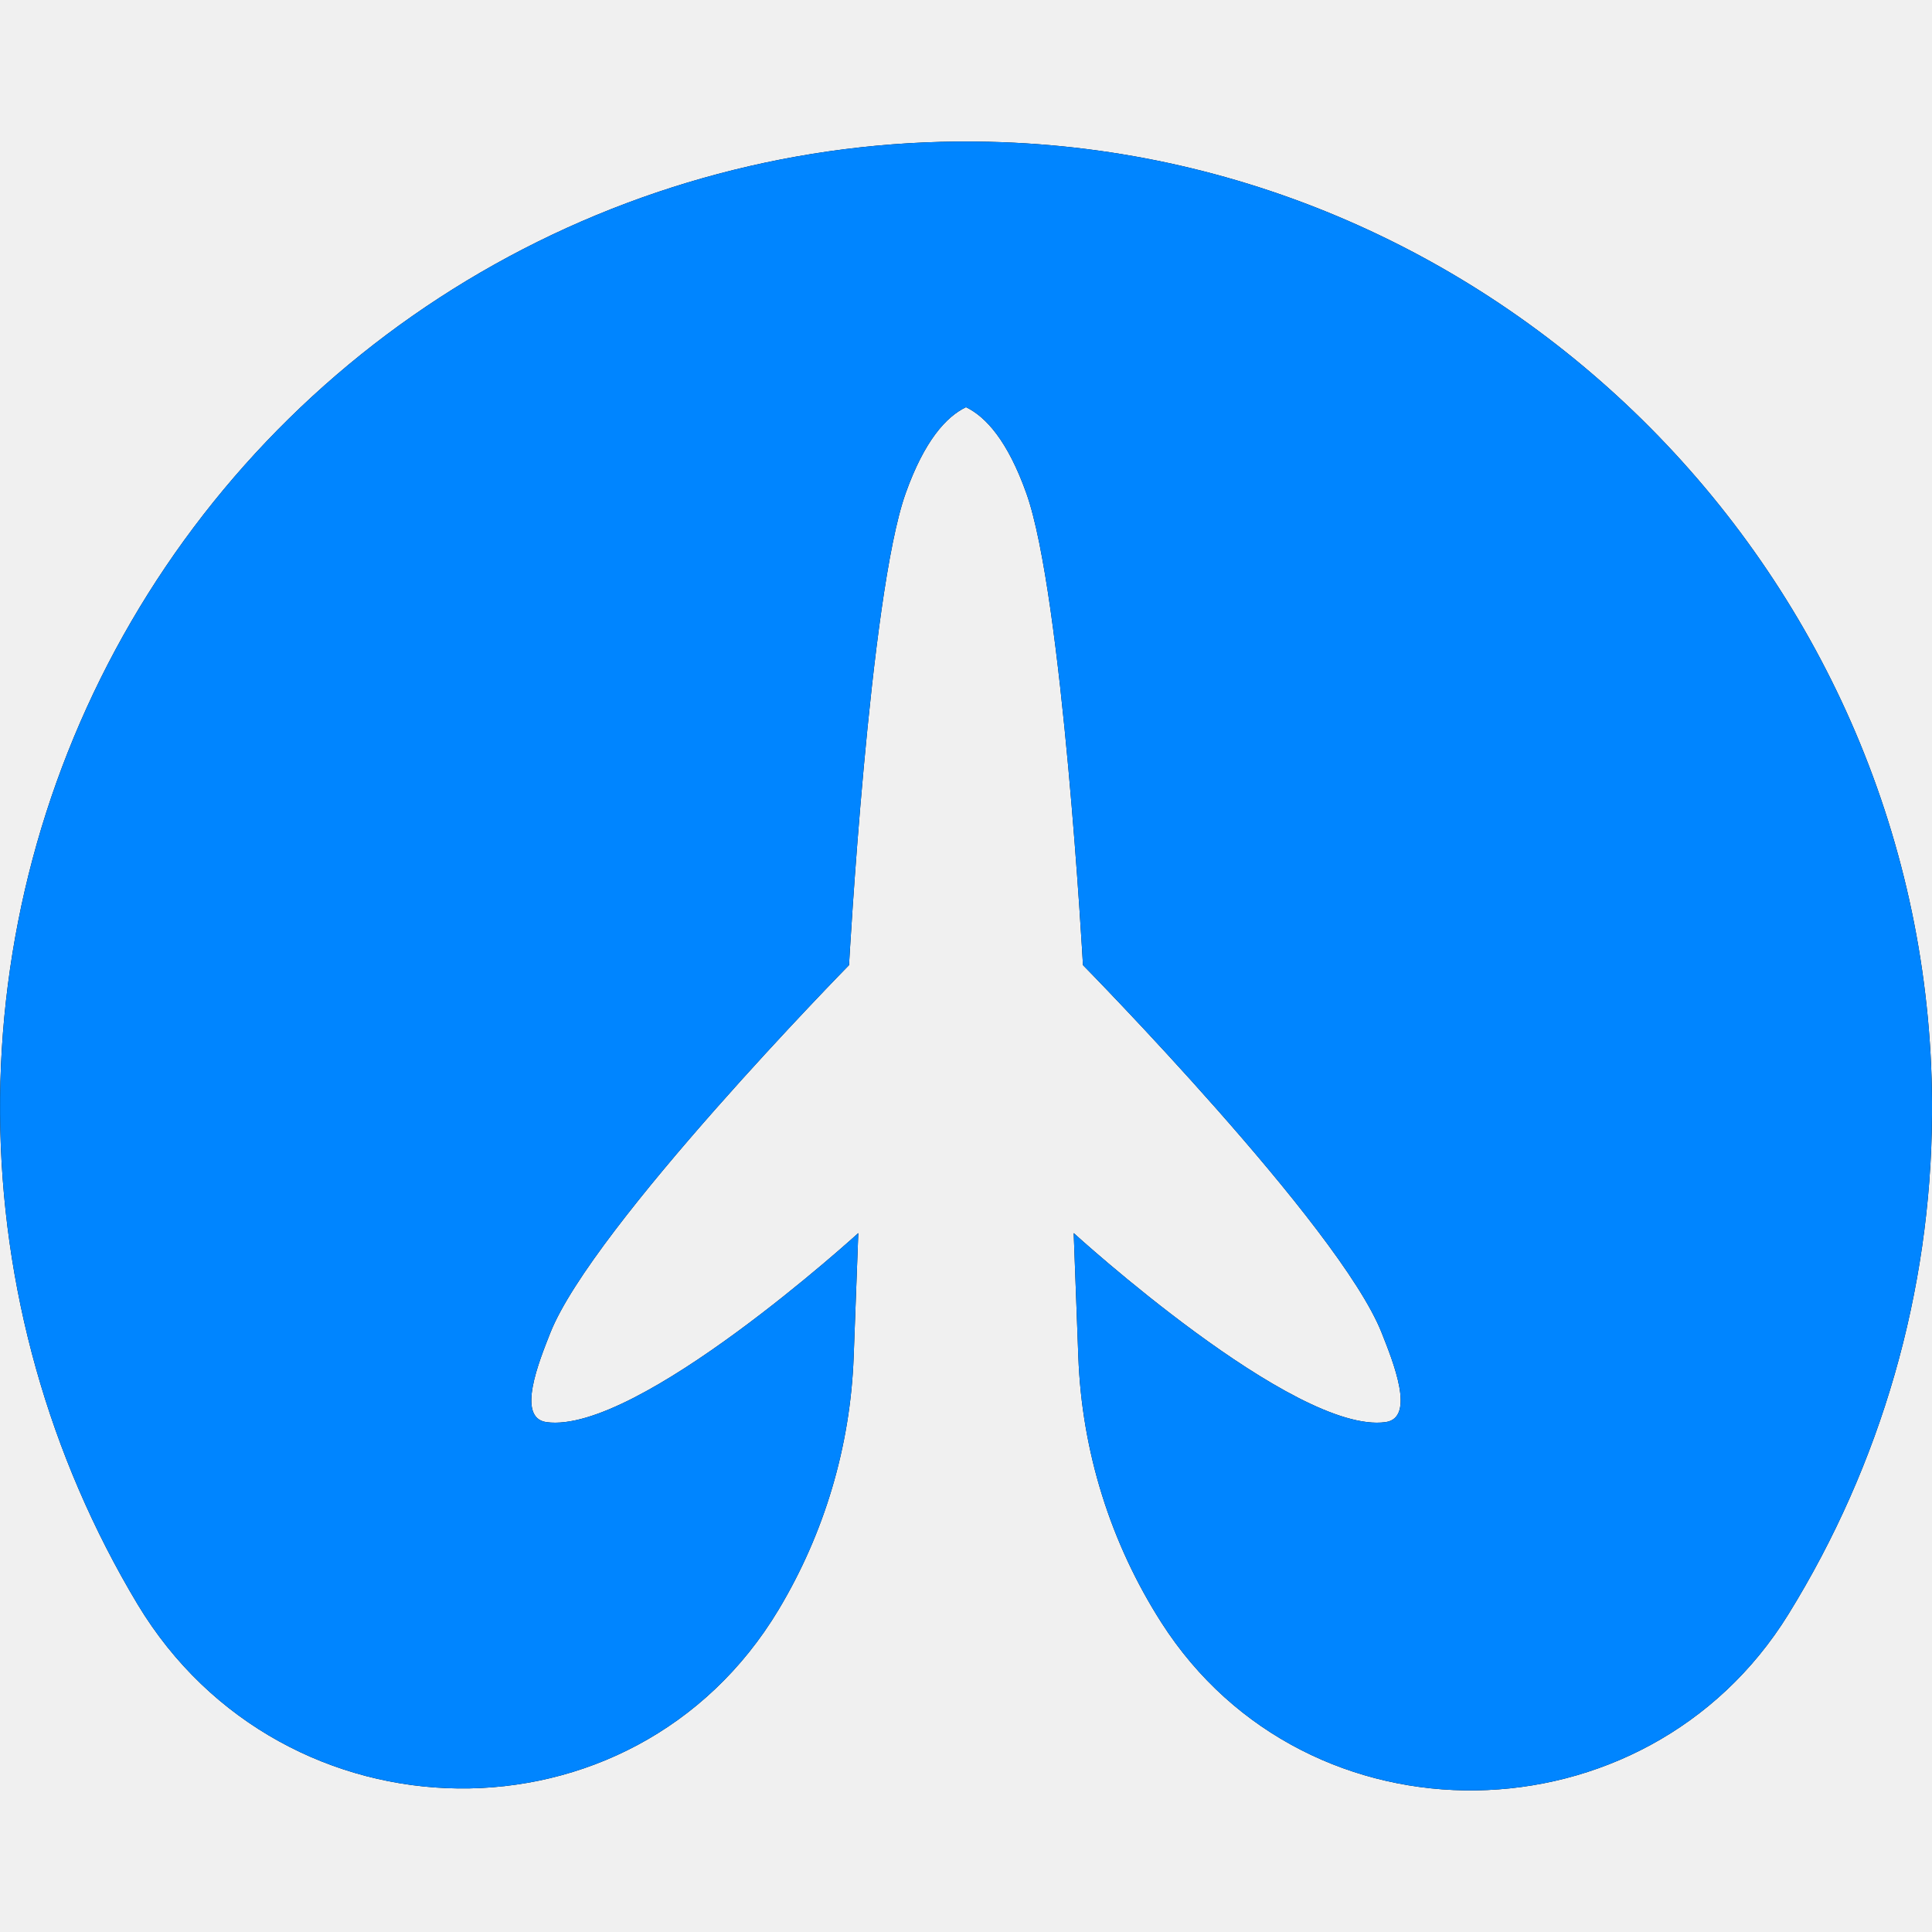
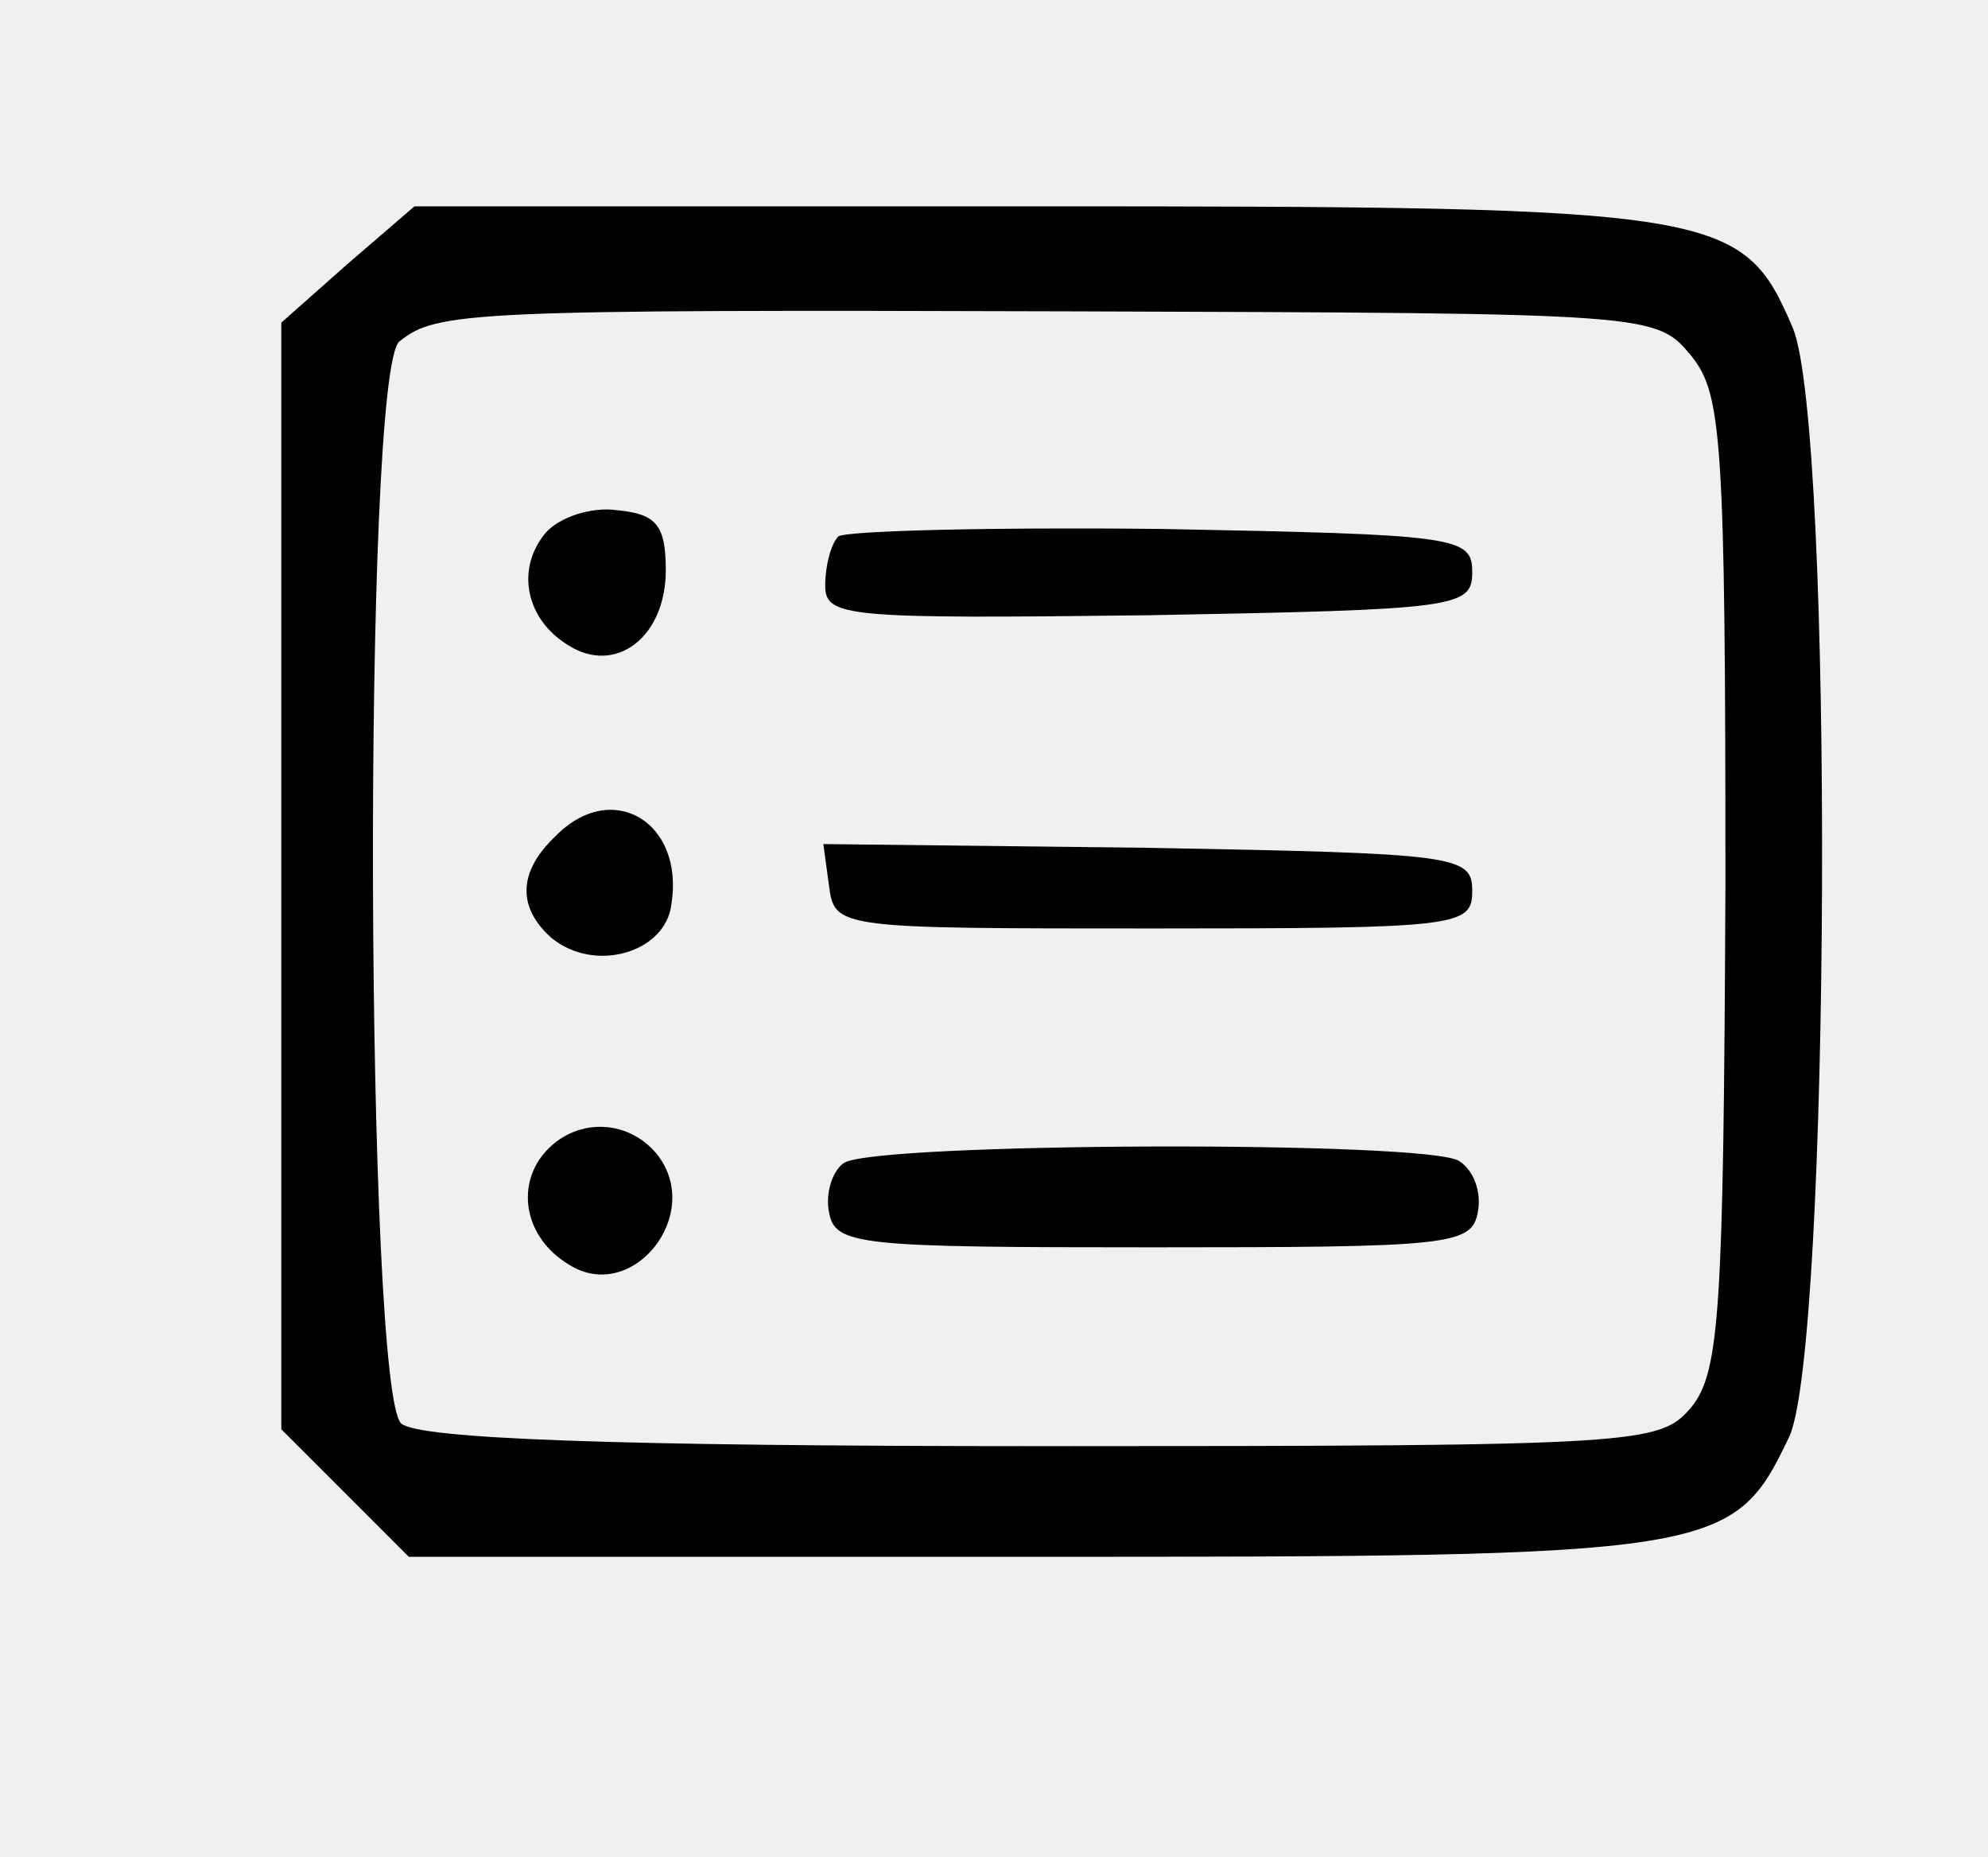
- <svg xmlns="http://www.w3.org/2000/svg" width="200" height="200" viewBox="0 0 200 200" fill="none">
-   <g clip-path="url(#clip0)">
-     <path d="M14.25 166.09C29.31 191.09 65.55 191.7 80.59 166.65C85.352 158.716 88.028 149.707 88.37 140.46L88.85 127.65C88.85 127.65 66 148.5 56.58 147.22C53.4 146.79 55.82 140.89 56.97 137.97C61.34 126.97 87.89 99.91 87.89 99.91C87.89 99.91 90 61.58 93.75 51.07C95.69 45.63 97.94 43.14 100 42.15C102.06 43.15 104.31 45.63 106.25 51.07C110 61.58 112.11 99.91 112.11 99.91C112.11 99.91 138.66 126.91 143.03 137.97C144.18 140.89 146.6 146.79 143.42 147.22C133.99 148.5 111.15 127.65 111.15 127.65L111.63 140.46C111.991 150.228 114.957 159.723 120.22 167.96C135.32 191.58 170.37 190.96 185.12 167.13C194.739 151.589 199.888 133.697 200 115.42C200.41 61.14 156.68 15.95 102.4 14.68C84.507 14.252 66.827 18.633 51.204 27.368C35.582 36.102 22.59 48.87 13.585 64.338C4.58 79.806 -0.109 97.407 0.008 115.305C0.125 133.203 5.043 150.741 14.25 166.09V166.09Z" fill="black" />
-     <path d="M14.25 166.09C29.31 191.09 65.55 191.7 80.59 166.65C85.352 158.716 88.028 149.707 88.37 140.46L88.85 127.65C88.85 127.65 66 148.5 56.58 147.22C53.4 146.79 55.82 140.89 56.97 137.97C61.34 126.97 87.89 99.91 87.89 99.91C87.89 99.91 90 61.58 93.75 51.07C95.69 45.63 97.94 43.14 100 42.15C102.06 43.15 104.31 45.63 106.25 51.07C110 61.58 112.11 99.91 112.11 99.91C112.11 99.91 138.66 126.91 143.03 137.97C144.18 140.89 146.6 146.79 143.42 147.22C133.99 148.5 111.15 127.65 111.15 127.65L111.63 140.46C111.991 150.228 114.957 159.723 120.22 167.96C135.32 191.58 170.37 190.96 185.12 167.13C194.739 151.589 199.888 133.697 200 115.42C200.41 61.14 156.68 15.95 102.4 14.68C84.507 14.252 66.827 18.633 51.204 27.368C35.582 36.102 22.59 48.87 13.585 64.338C4.58 79.806 -0.109 97.407 0.008 115.305C0.125 133.203 5.043 150.741 14.25 166.09V166.09Z" fill="#0085FF" />
+ <svg xmlns="http://www.w3.org/2000/svg" version="1.0" width="106pt" height="99pt" viewBox="0 0 106 99" preserveAspectRatio="xMidYMid meet">
+   <g transform="translate(0,99) scale(0.1,-0.1)" fill="#000000" stroke="none">
+     <path d="M185 849 l-35 -31 0 -295 0 -295 34 -34 34 -34 331 0 c368 0 375 1 405 64 22 47 24 537 2 591 -27 63 -37 65 -405 65 l-330 0 -36 -31z m717 -49 c16 -20 18 -44 18 -281 -1 -228 -3 -260 -18 -279 -17 -20 -24 -21 -346 -21 -233 0 -332 4 -342 12 -19 16 -21 561 -1 577 20 16 37 17 360 16 310 -1 310 -1 329 -24z" />
+     <path d="M291 706 c-16 -19 -11 -46 12 -60 25 -16 52 4 52 40 0 24 -5 30 -26 32 -14 2 -31 -4 -38 -12z" />
+     <path d="M447 704 c-4 -4 -7 -16 -7 -26 0 -17 10 -18 173 -16 164 3 172 4 172 23 0 19 -8 20 -166 23 -91 1 -168 -1 -172 -4z" />
+     <path d="M296 544 c-20 -19 -20 -38 -2 -54 23 -19 61 -8 64 18 7 44 -32 67 -62 36z" />
+     <path d="M442 518 c3 -23 4 -23 173 -23 163 0 170 1 170 20 0 19 -8 20 -173 23 l-173 2 3 -22z" />
+     <path d="M290 375 c-15 -18 -10 -45 13 -59 34 -22 73 27 47 59 -16 19 -44 19 -60 0z" />
+     <path d="M450 370 c-6 -4 -10 -16 -8 -26 3 -18 15 -19 173 -19 158 0 170 1 173 19 2 10 -2 22 -10 27 -16 11 -311 10 -328 -1z" />
  </g>
-   <defs>
-     <clipPath id="clip0">
-       <rect width="200" height="200" fill="white" />
-     </clipPath>
-   </defs>
</svg>
